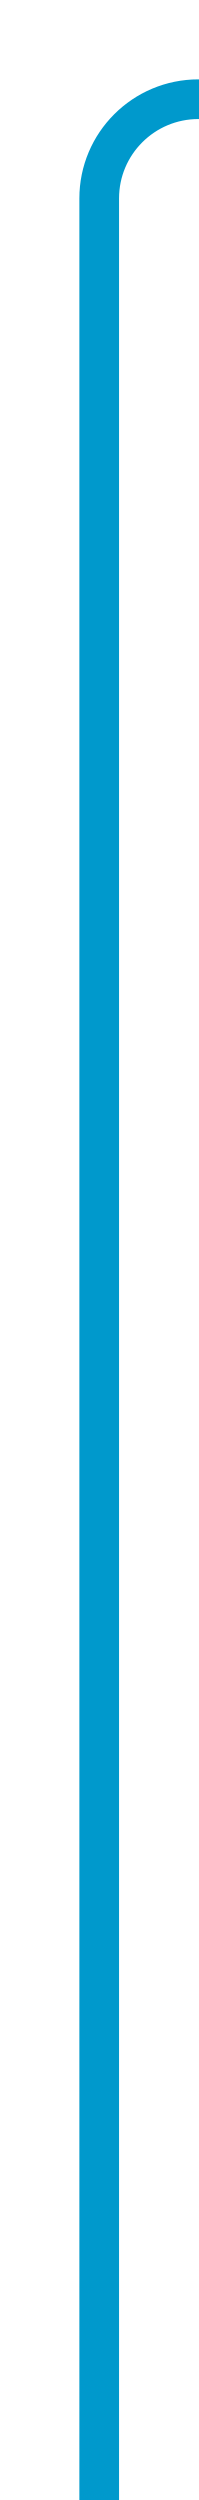
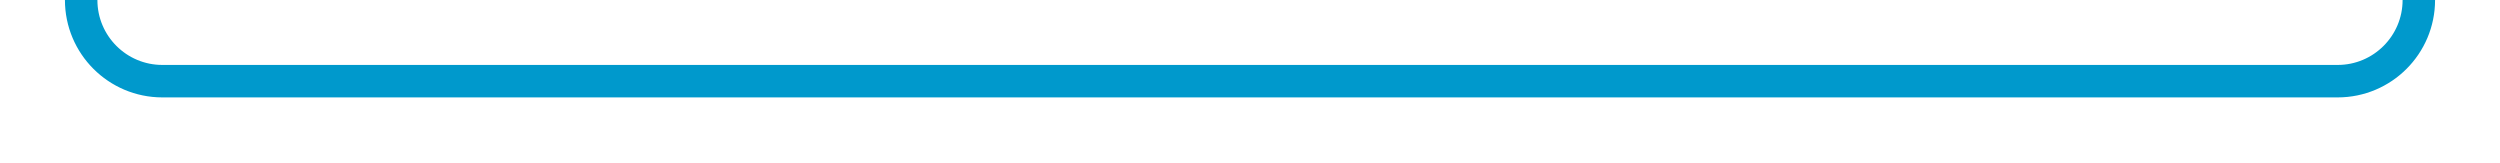
- <svg xmlns="http://www.w3.org/2000/svg" version="1.1" width="10px" height="126px" preserveAspectRatio="xMidYMin meet" viewBox="751 188  8 126">
-   <path d="M 825 193  L 760 193  A 5 5 0 0 0 755 198 L 755 314  " stroke-width="2" stroke="#0099cc" fill="none" />
+ <svg xmlns="http://www.w3.org/2000/svg" version="1.1" width="154px" height="10px" preserveAspectRatio="xMinYMid meet" viewBox="343 825  154 8">
+   <path d="M 492 786  L 492 824  A 5 5 0 0 1 487 829 L 353 829  A 5 5 0 0 1 348 824 L 348 230  " stroke-width="2" stroke="#0099cc" fill="none" />
+   <path d="M 355.6 231  L 348 224  L 340.4 231  L 355.6 231  Z " fill-rule="nonzero" fill="#0099cc" stroke="none" />
</svg>
